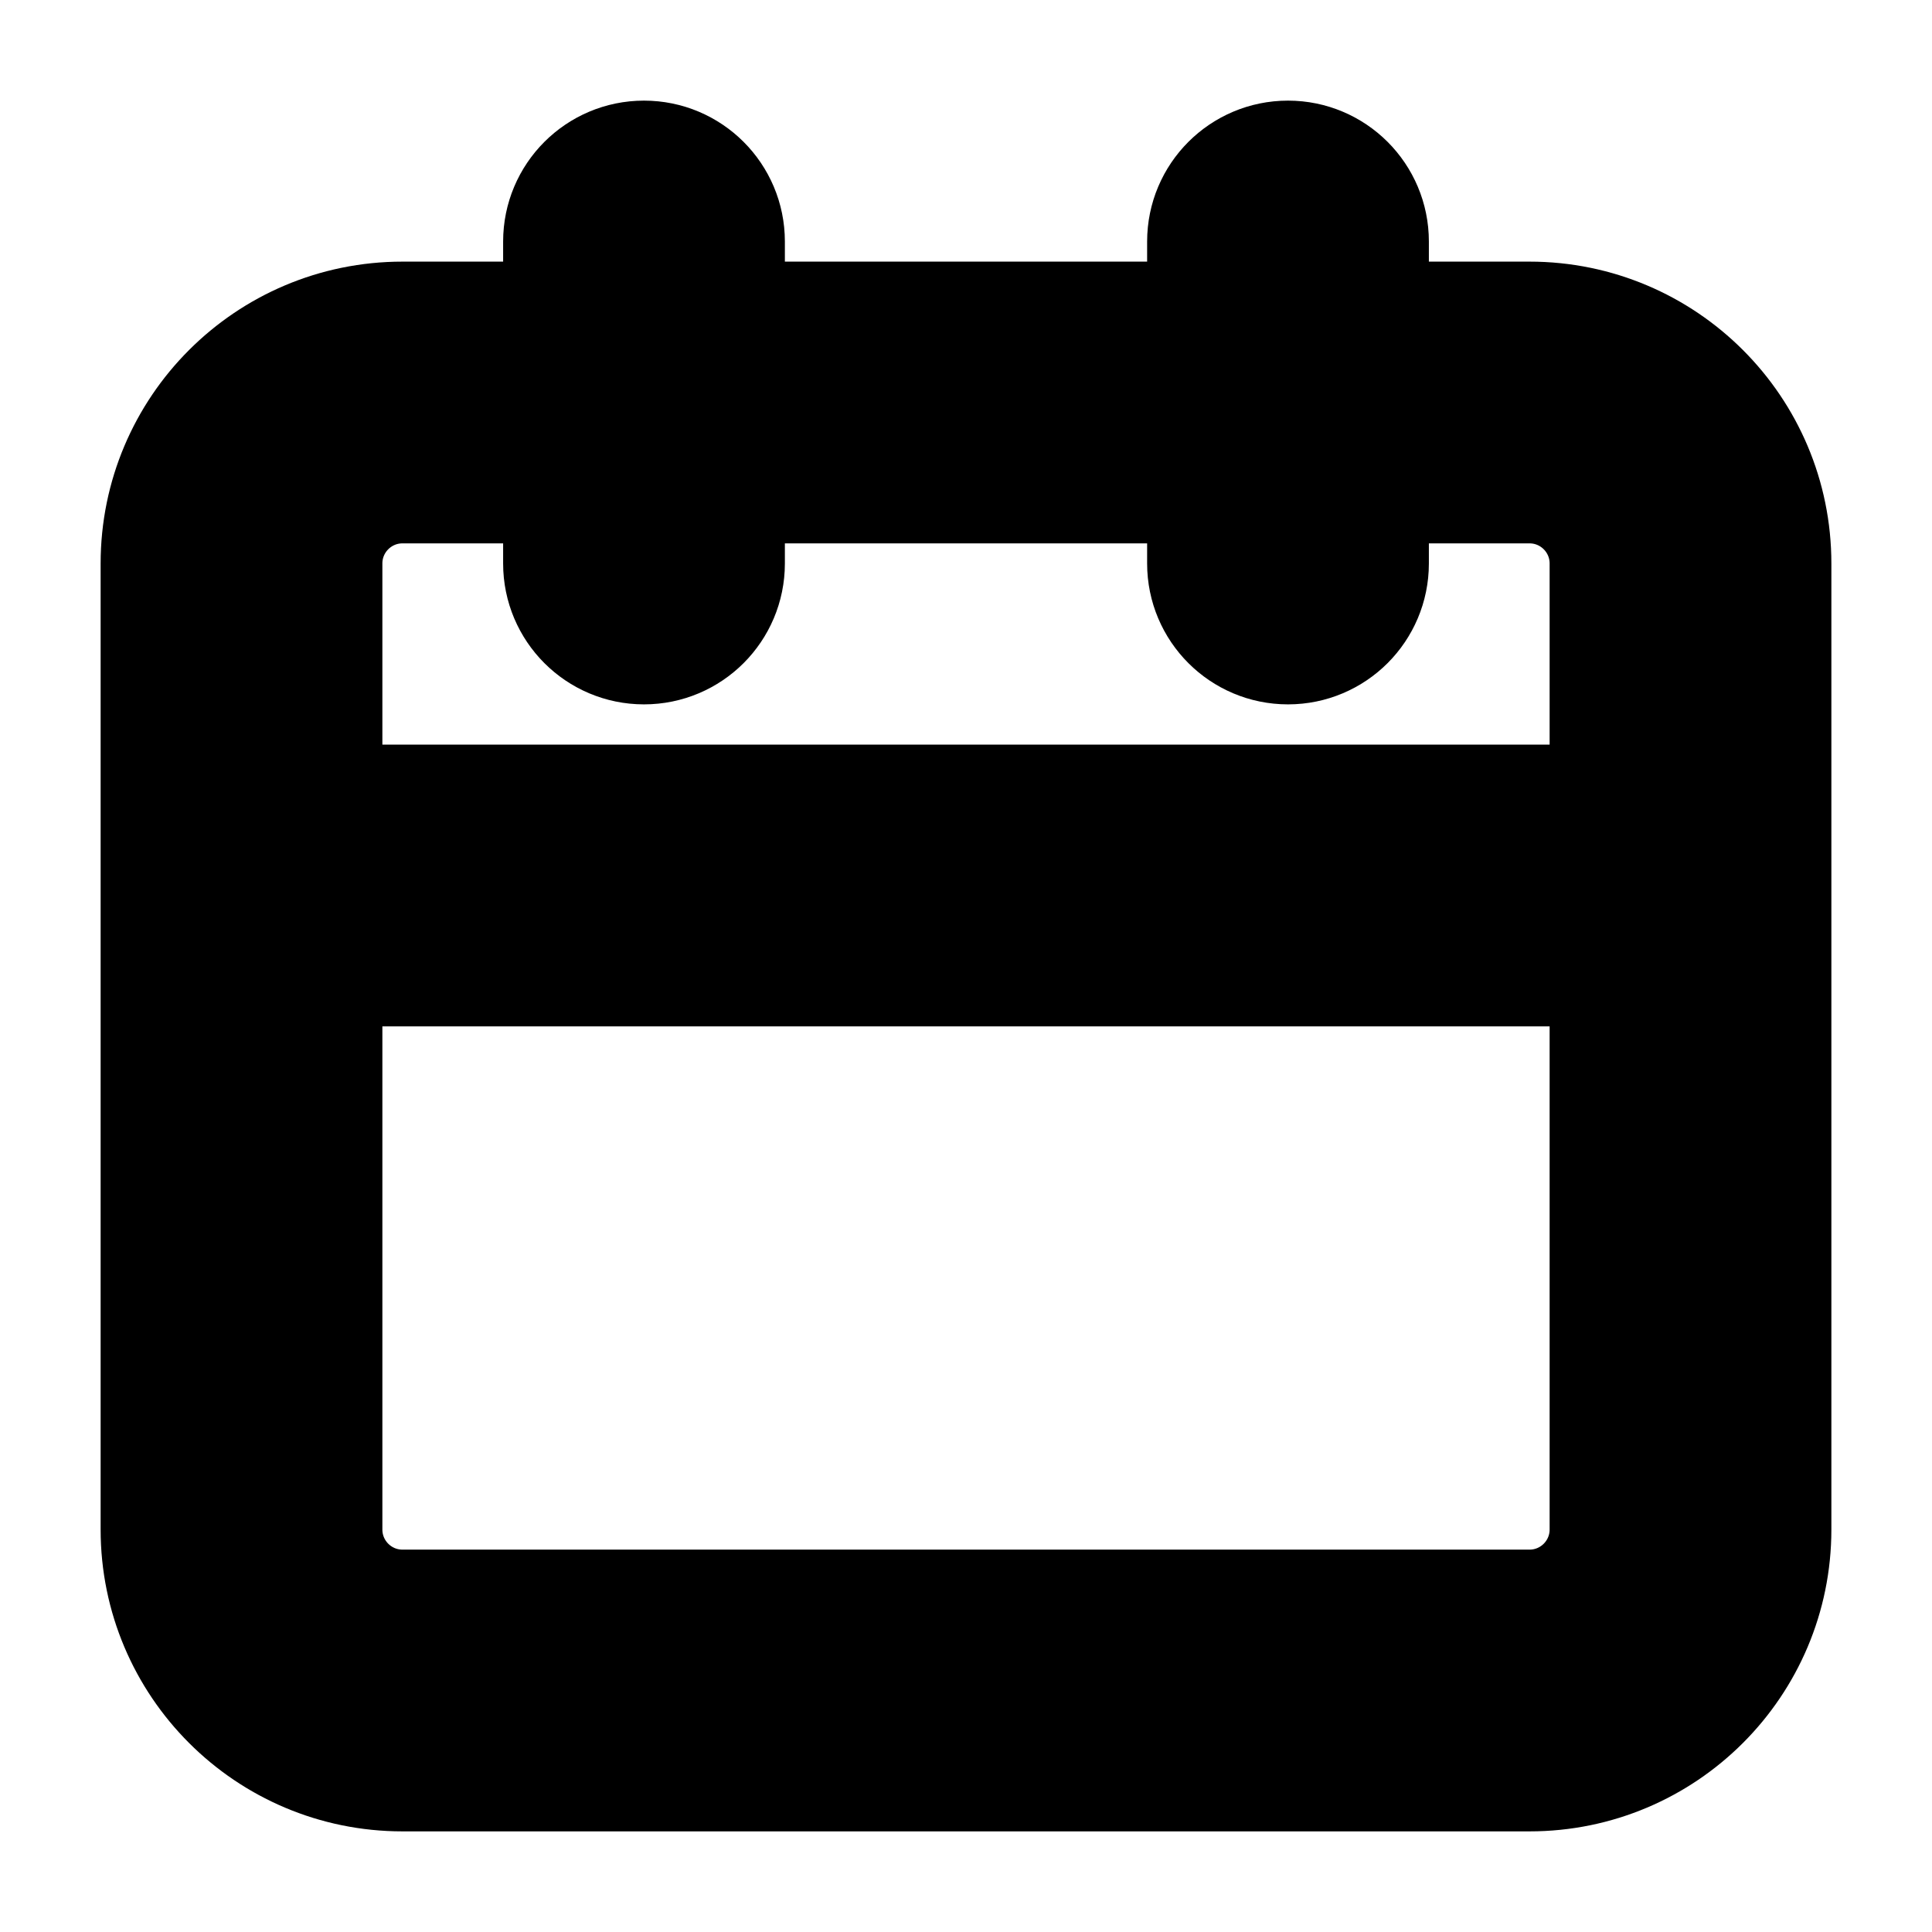
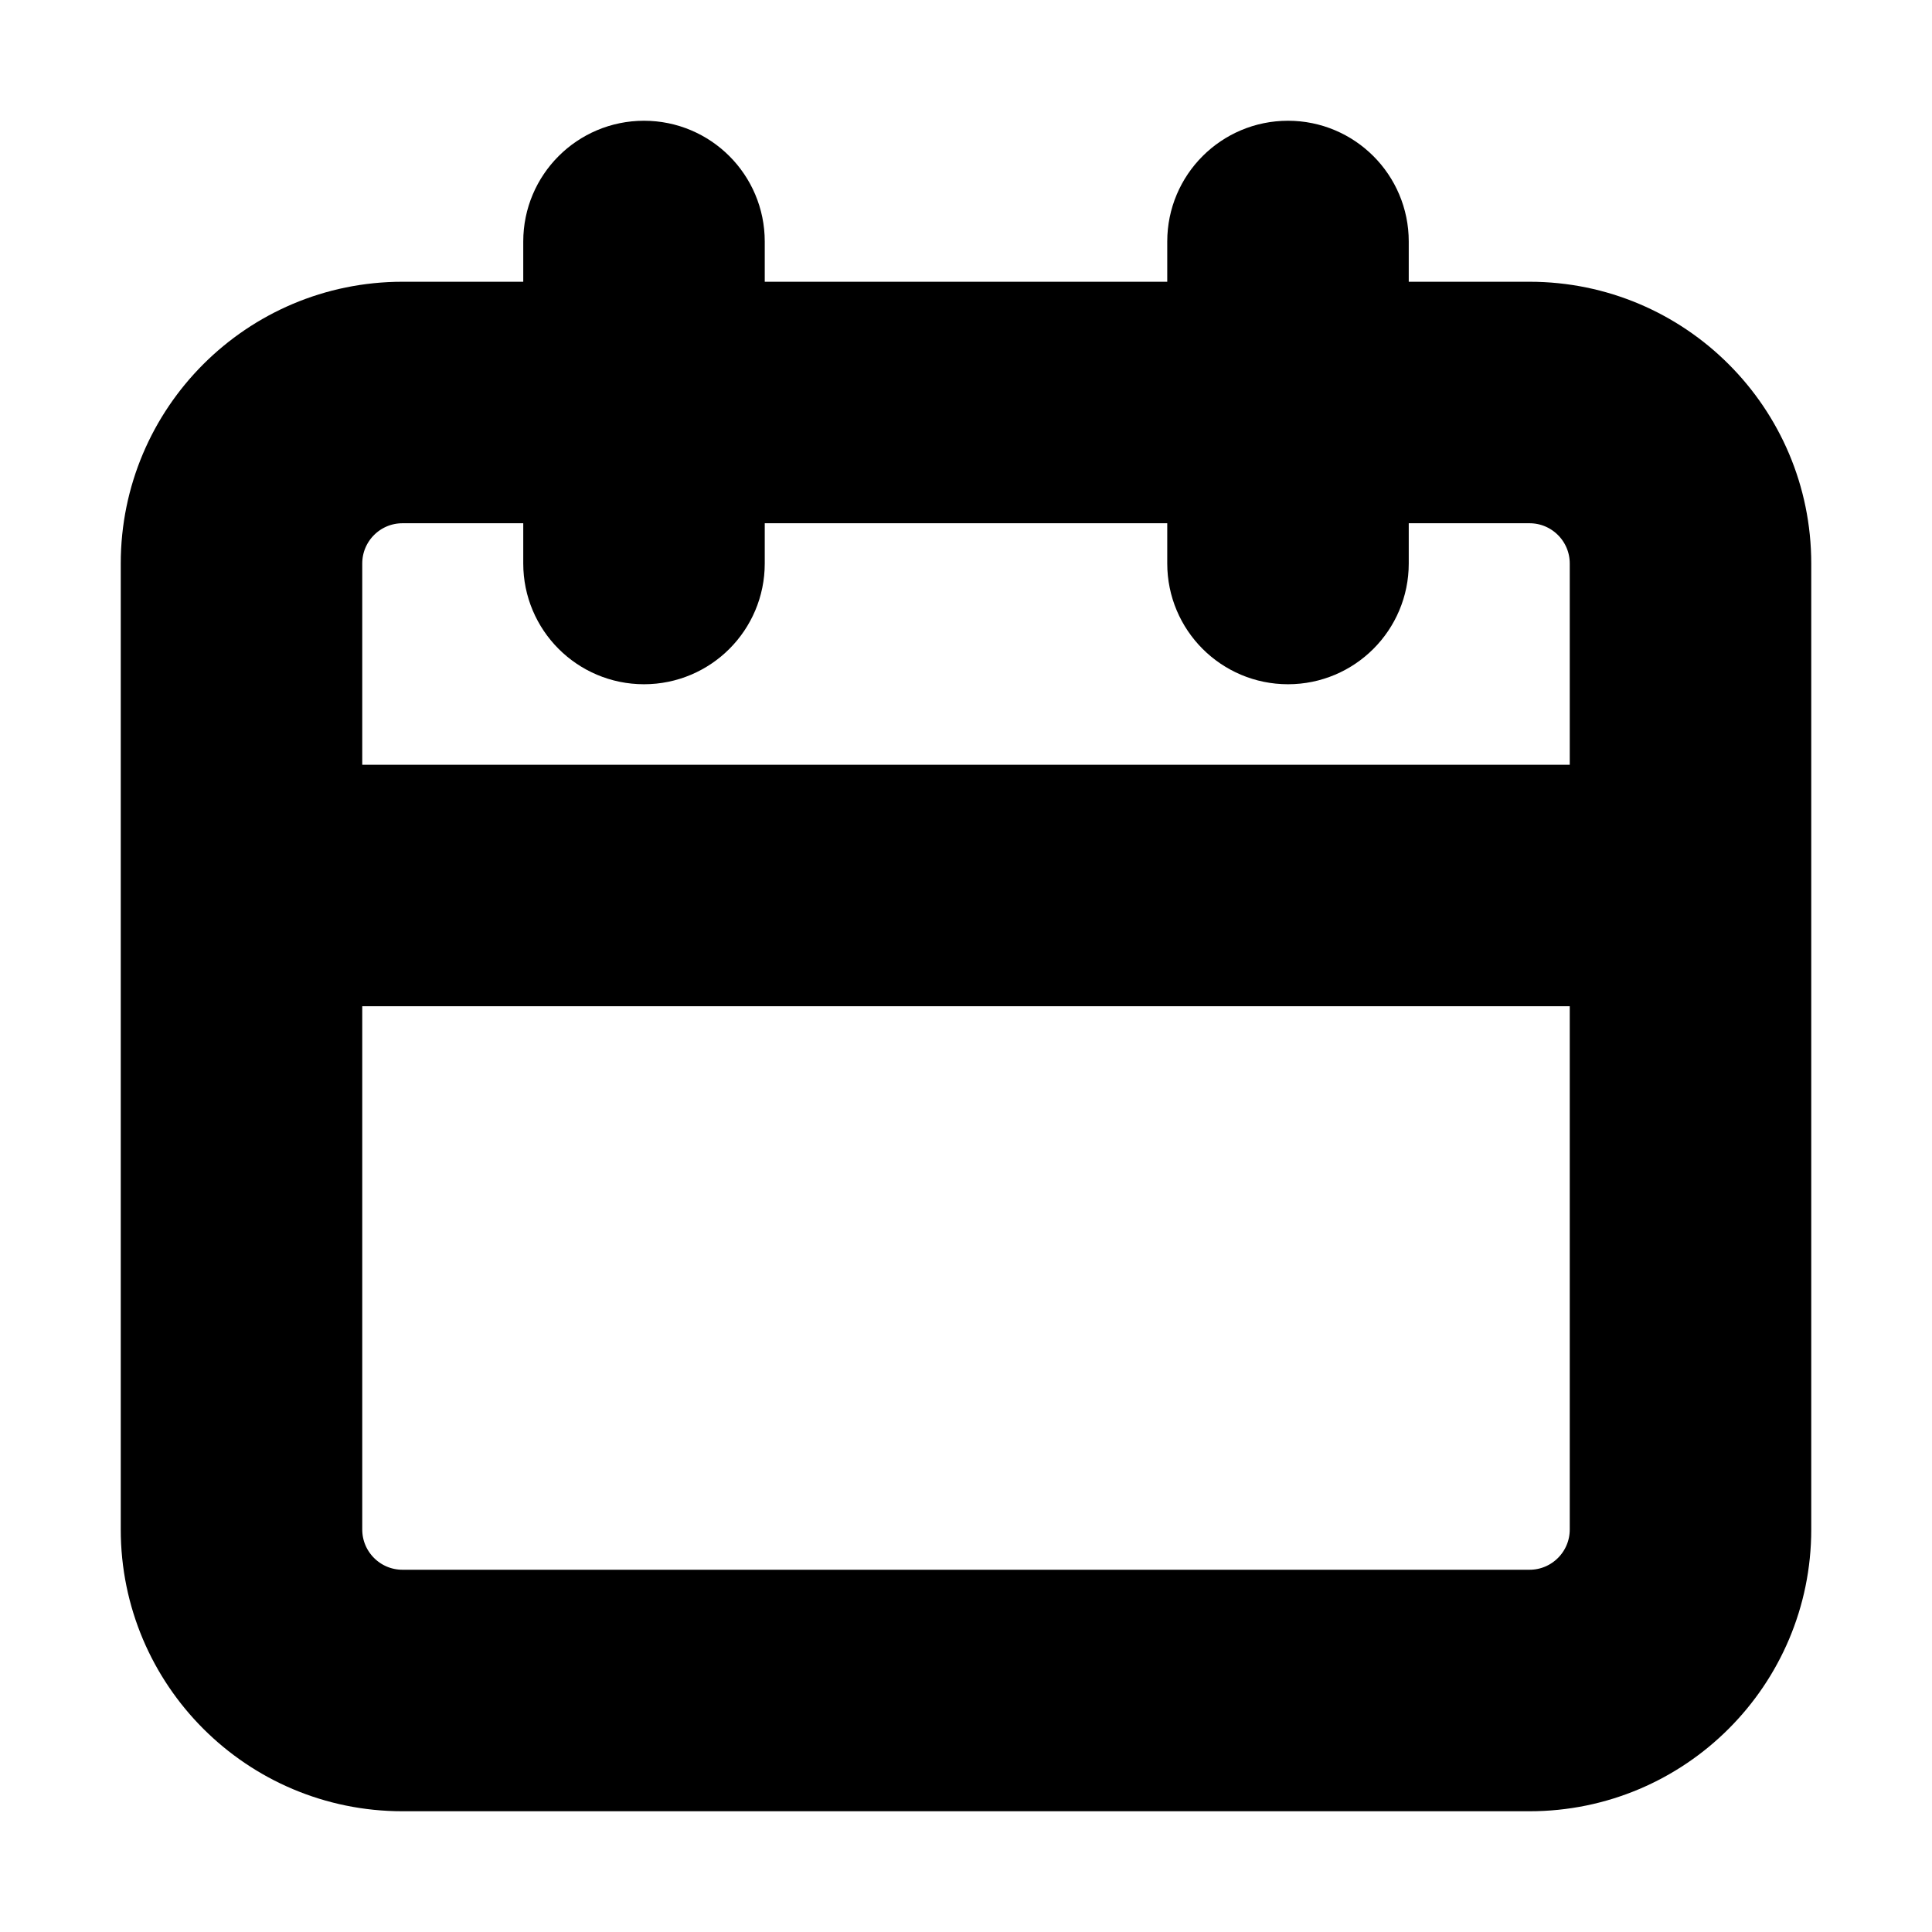
- <svg xmlns="http://www.w3.org/2000/svg" stroke="currentColor" stroke-width="1.5" width="800px" height="800px" viewBox="0 0 24 24">
-   <path d="M19,4H17V3a1,1,0,0,0-2,0V4H9V3A1,1,0,0,0,7,3V4H5A3,3,0,0,0,2,7V19a3,3,0,0,0,3,3H19a3,3,0,0,0,3-3V7A3,3,0,0,0,19,4Zm1,15a1,1,0,0,1-1,1H5a1,1,0,0,1-1-1V12H20Zm0-9H4V7A1,1,0,0,1,5,6H7V7A1,1,0,0,0,9,7V6h6V7a1,1,0,0,0,2,0V6h2a1,1,0,0,1,1,1Z" />
+ <svg xmlns="http://www.w3.org/2000/svg" fill="currentColor" width="800px" height="800px" viewBox="0 0 24 24">
+   <path d="M19,4H17V3a1,1,0,0,0-2,0V4H9V3A1,1,0,0,0,7,3V4H5A3,3,0,0,0,2,7V19a3,3,0,0,0,3,3H19a3,3,0,0,0,3-3V7A3,3,0,0,0,19,4Zm1,15a1,1,0,0,1-1,1H5a1,1,0,0,1-1-1V12H20Zm0-9H4V7A1,1,0,0,1,5,6H7V7A1,1,0,0,0,9,7V6h6V7a1,1,0,0,0,2,0V6h2a1,1,0,0,1,1,1Z" stroke="currentColor" stroke-width="1" />
</svg>
